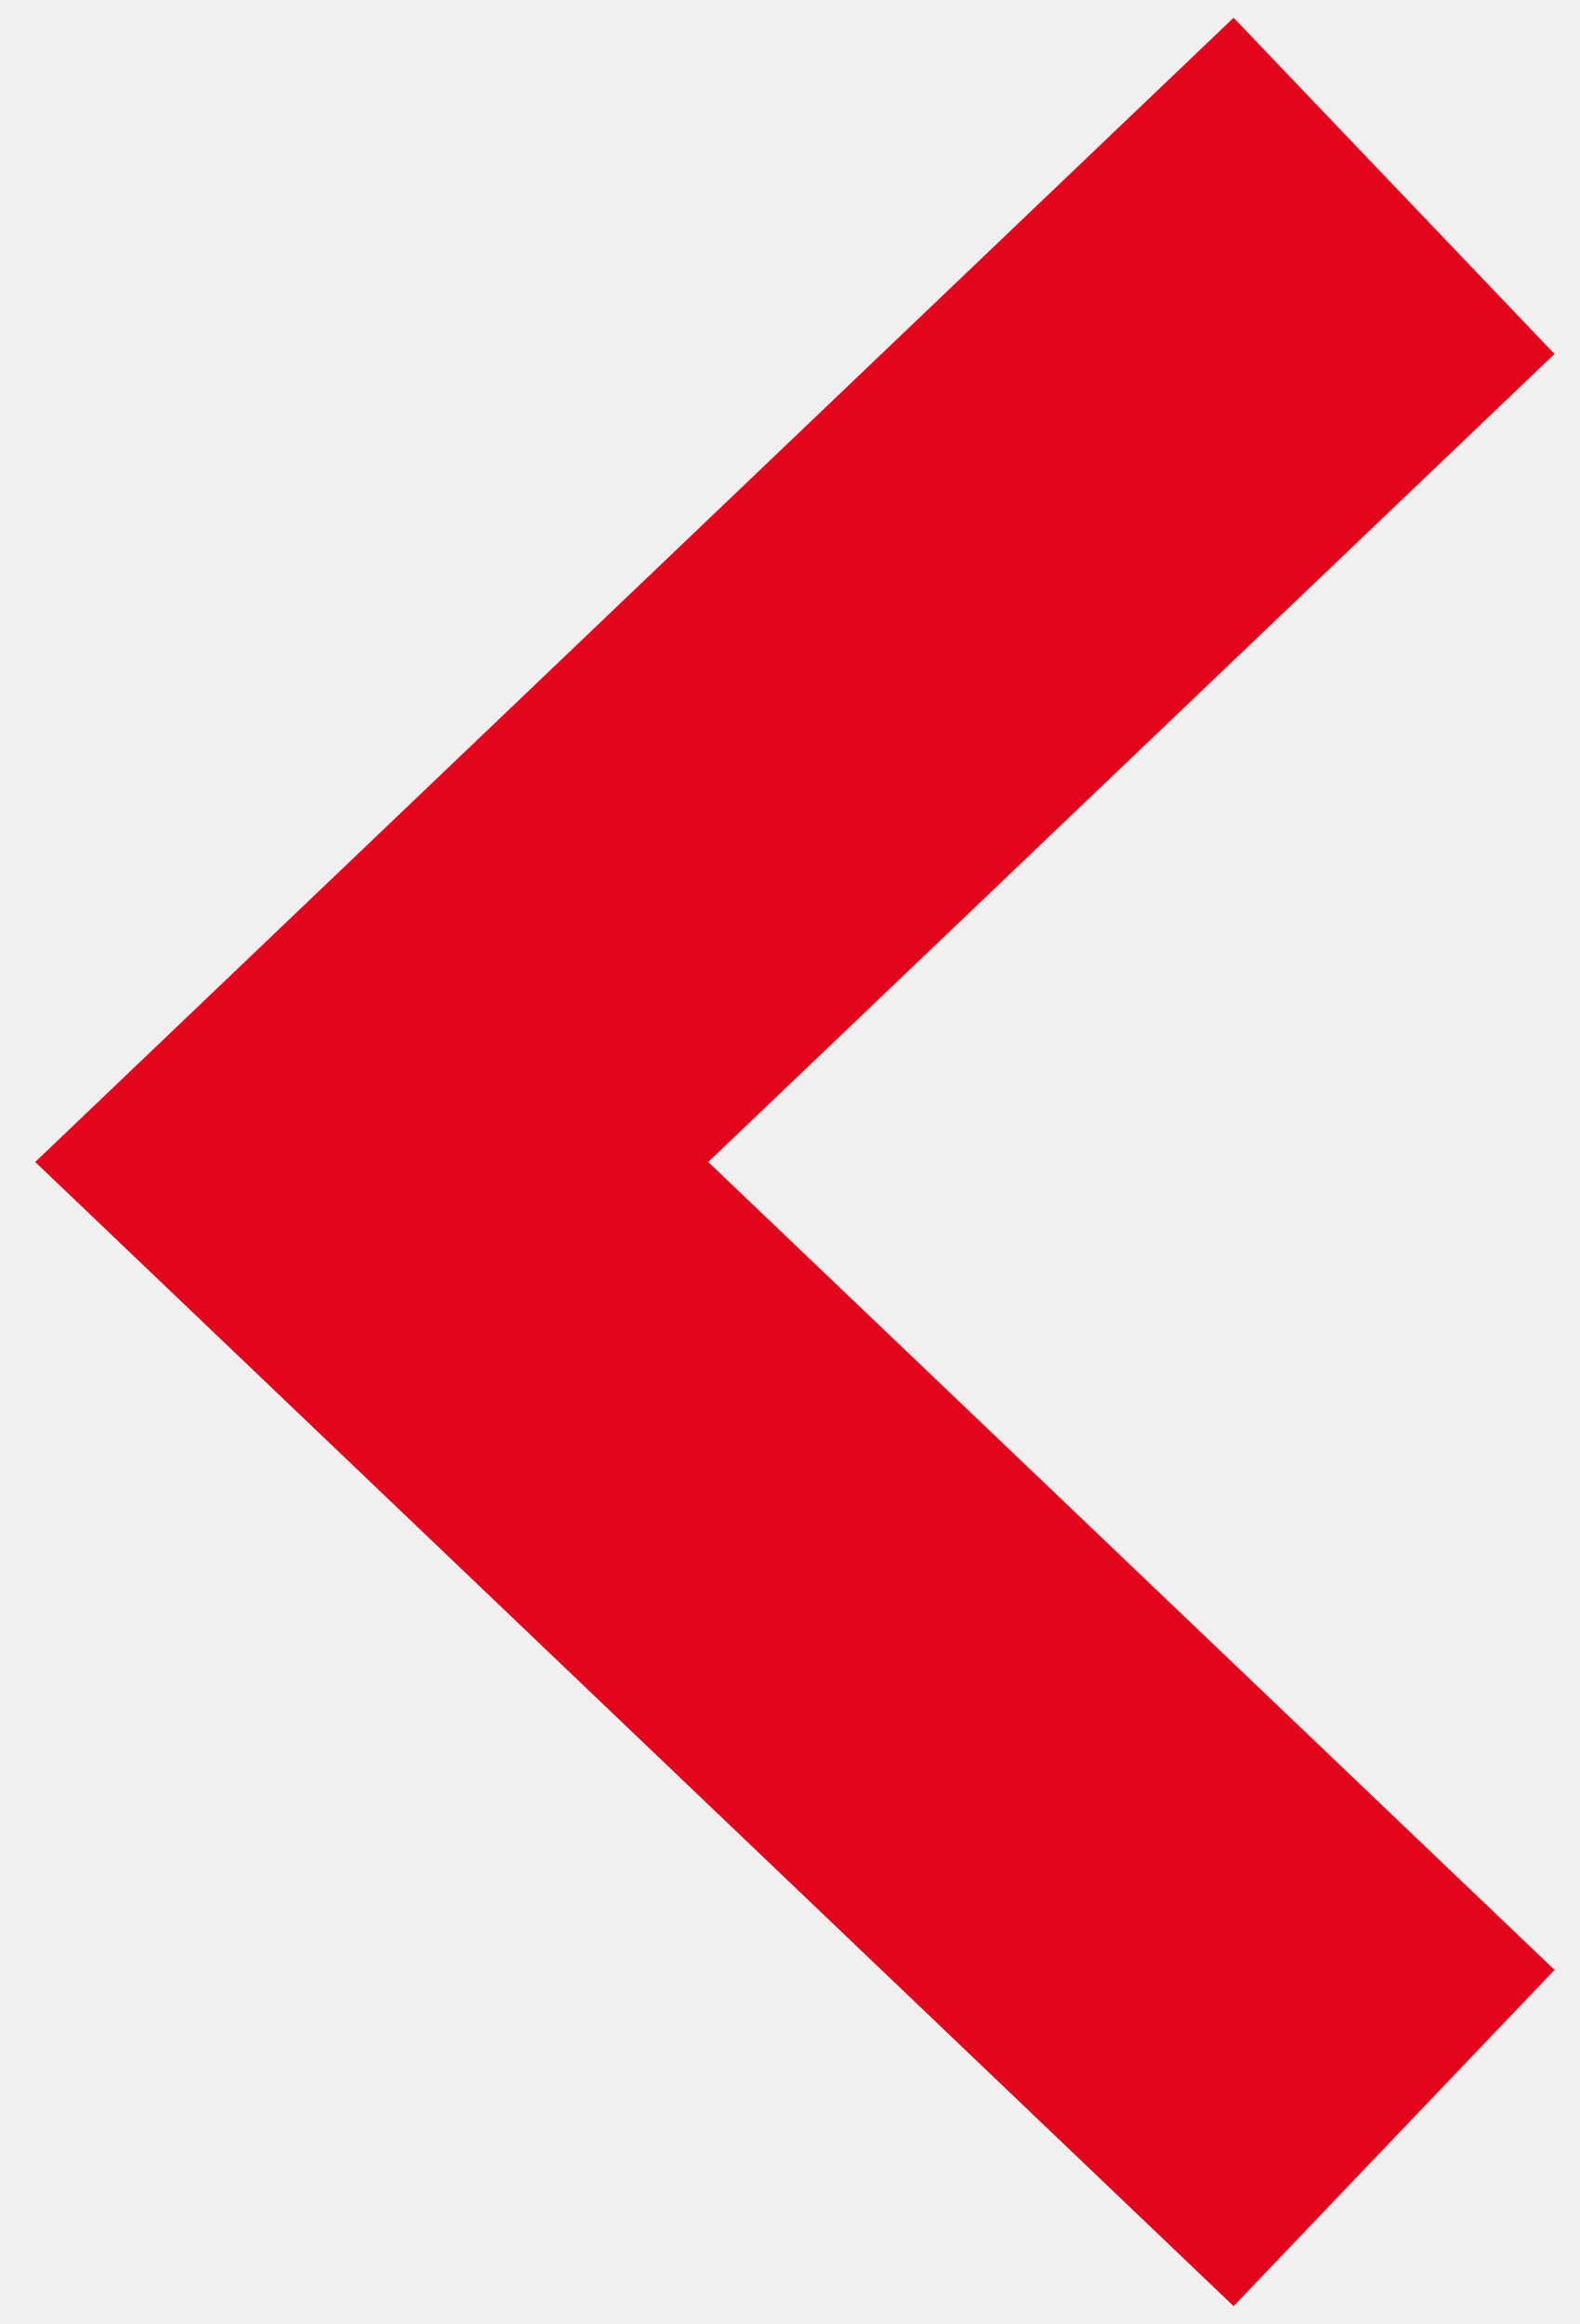
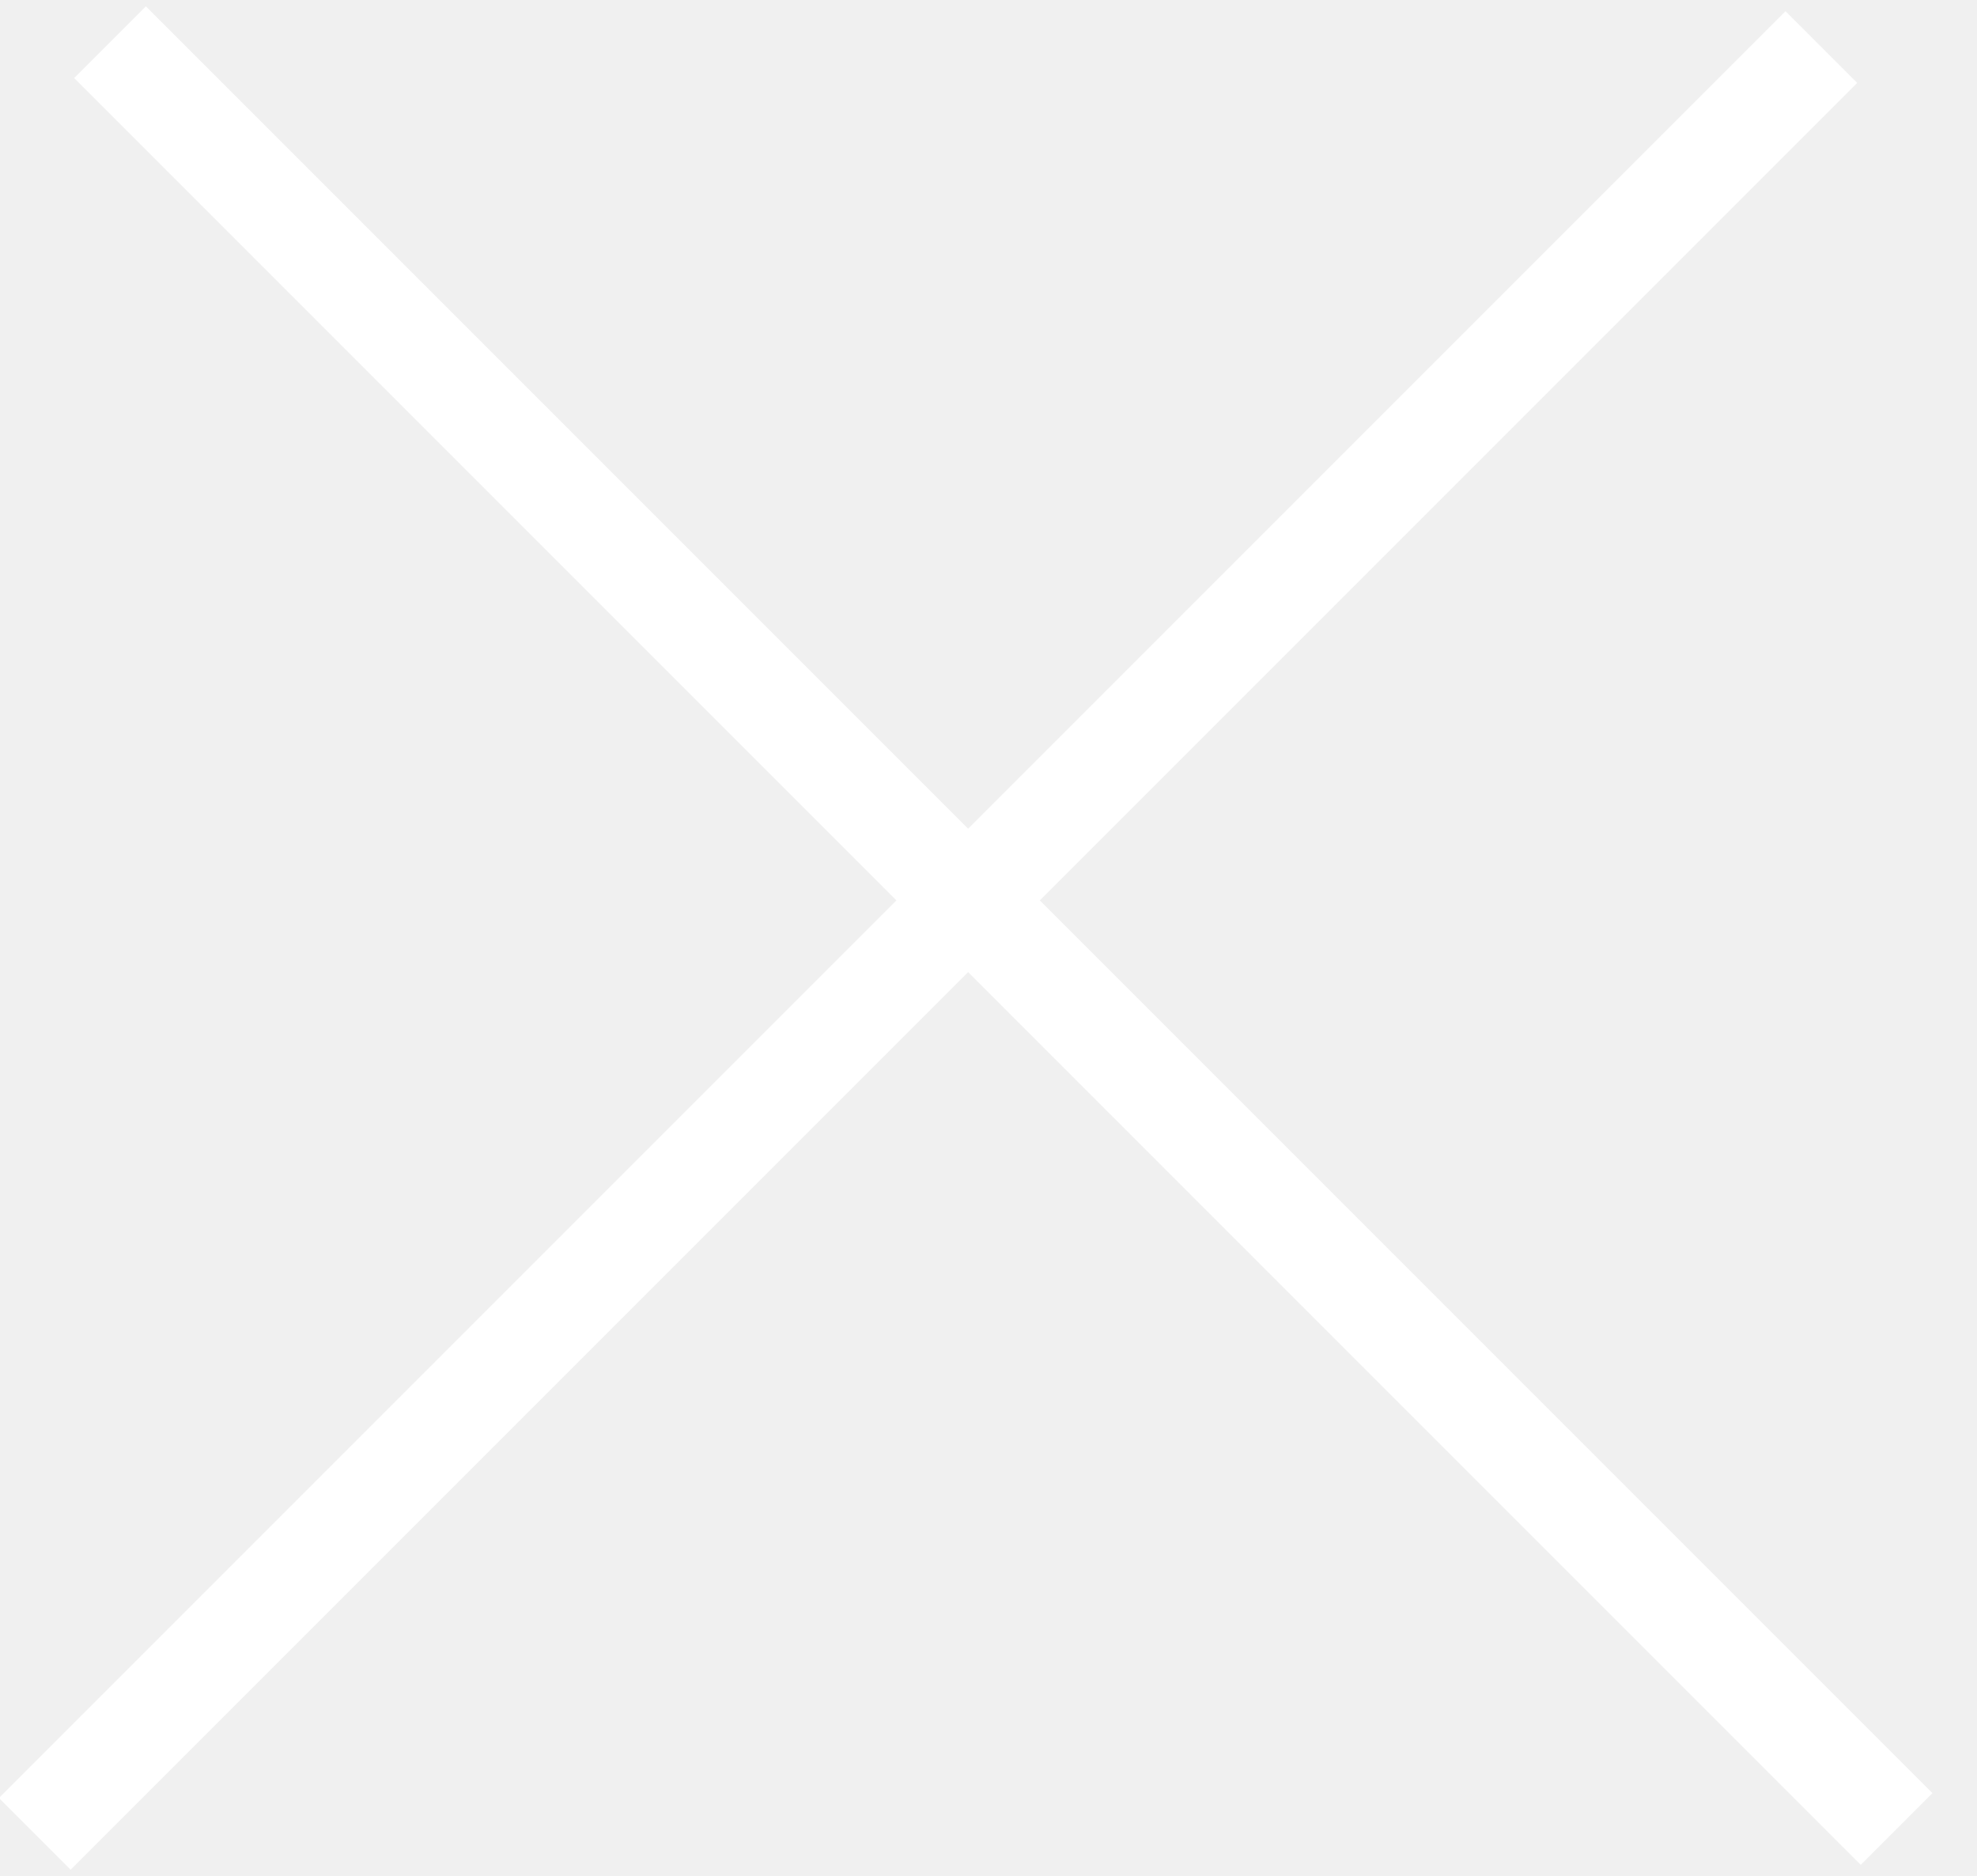
- <svg xmlns="http://www.w3.org/2000/svg" width="17" height="25" viewBox="0 0 17 25" fill="none">
-   <path fill-rule="evenodd" clip-rule="evenodd" d="M13.273 0.191L16.726 3.808L7.62 12.5L16.726 21.191L13.273 24.808L0.379 12.5L13.273 0.191Z" fill="#E2051C" />
+ <svg xmlns="http://www.w3.org/2000/svg" width="39" height="37" viewBox="0 0 39 37" fill="none">
+   <g clip-path="url(#clip0)">
+     <line x1="35.93" y1="0.928" x2="0.686" y2="36.172" stroke="white" stroke-width="2" />
+     <line x1="37.414" y1="36.076" x2="2.17" y2="0.832" stroke="white" stroke-width="2" />
+   </g>
+   <defs>
+     <clipPath id="clip0">
+       <rect width="39" height="37" fill="white" />
+     </clipPath>
+   </defs>
</svg>
